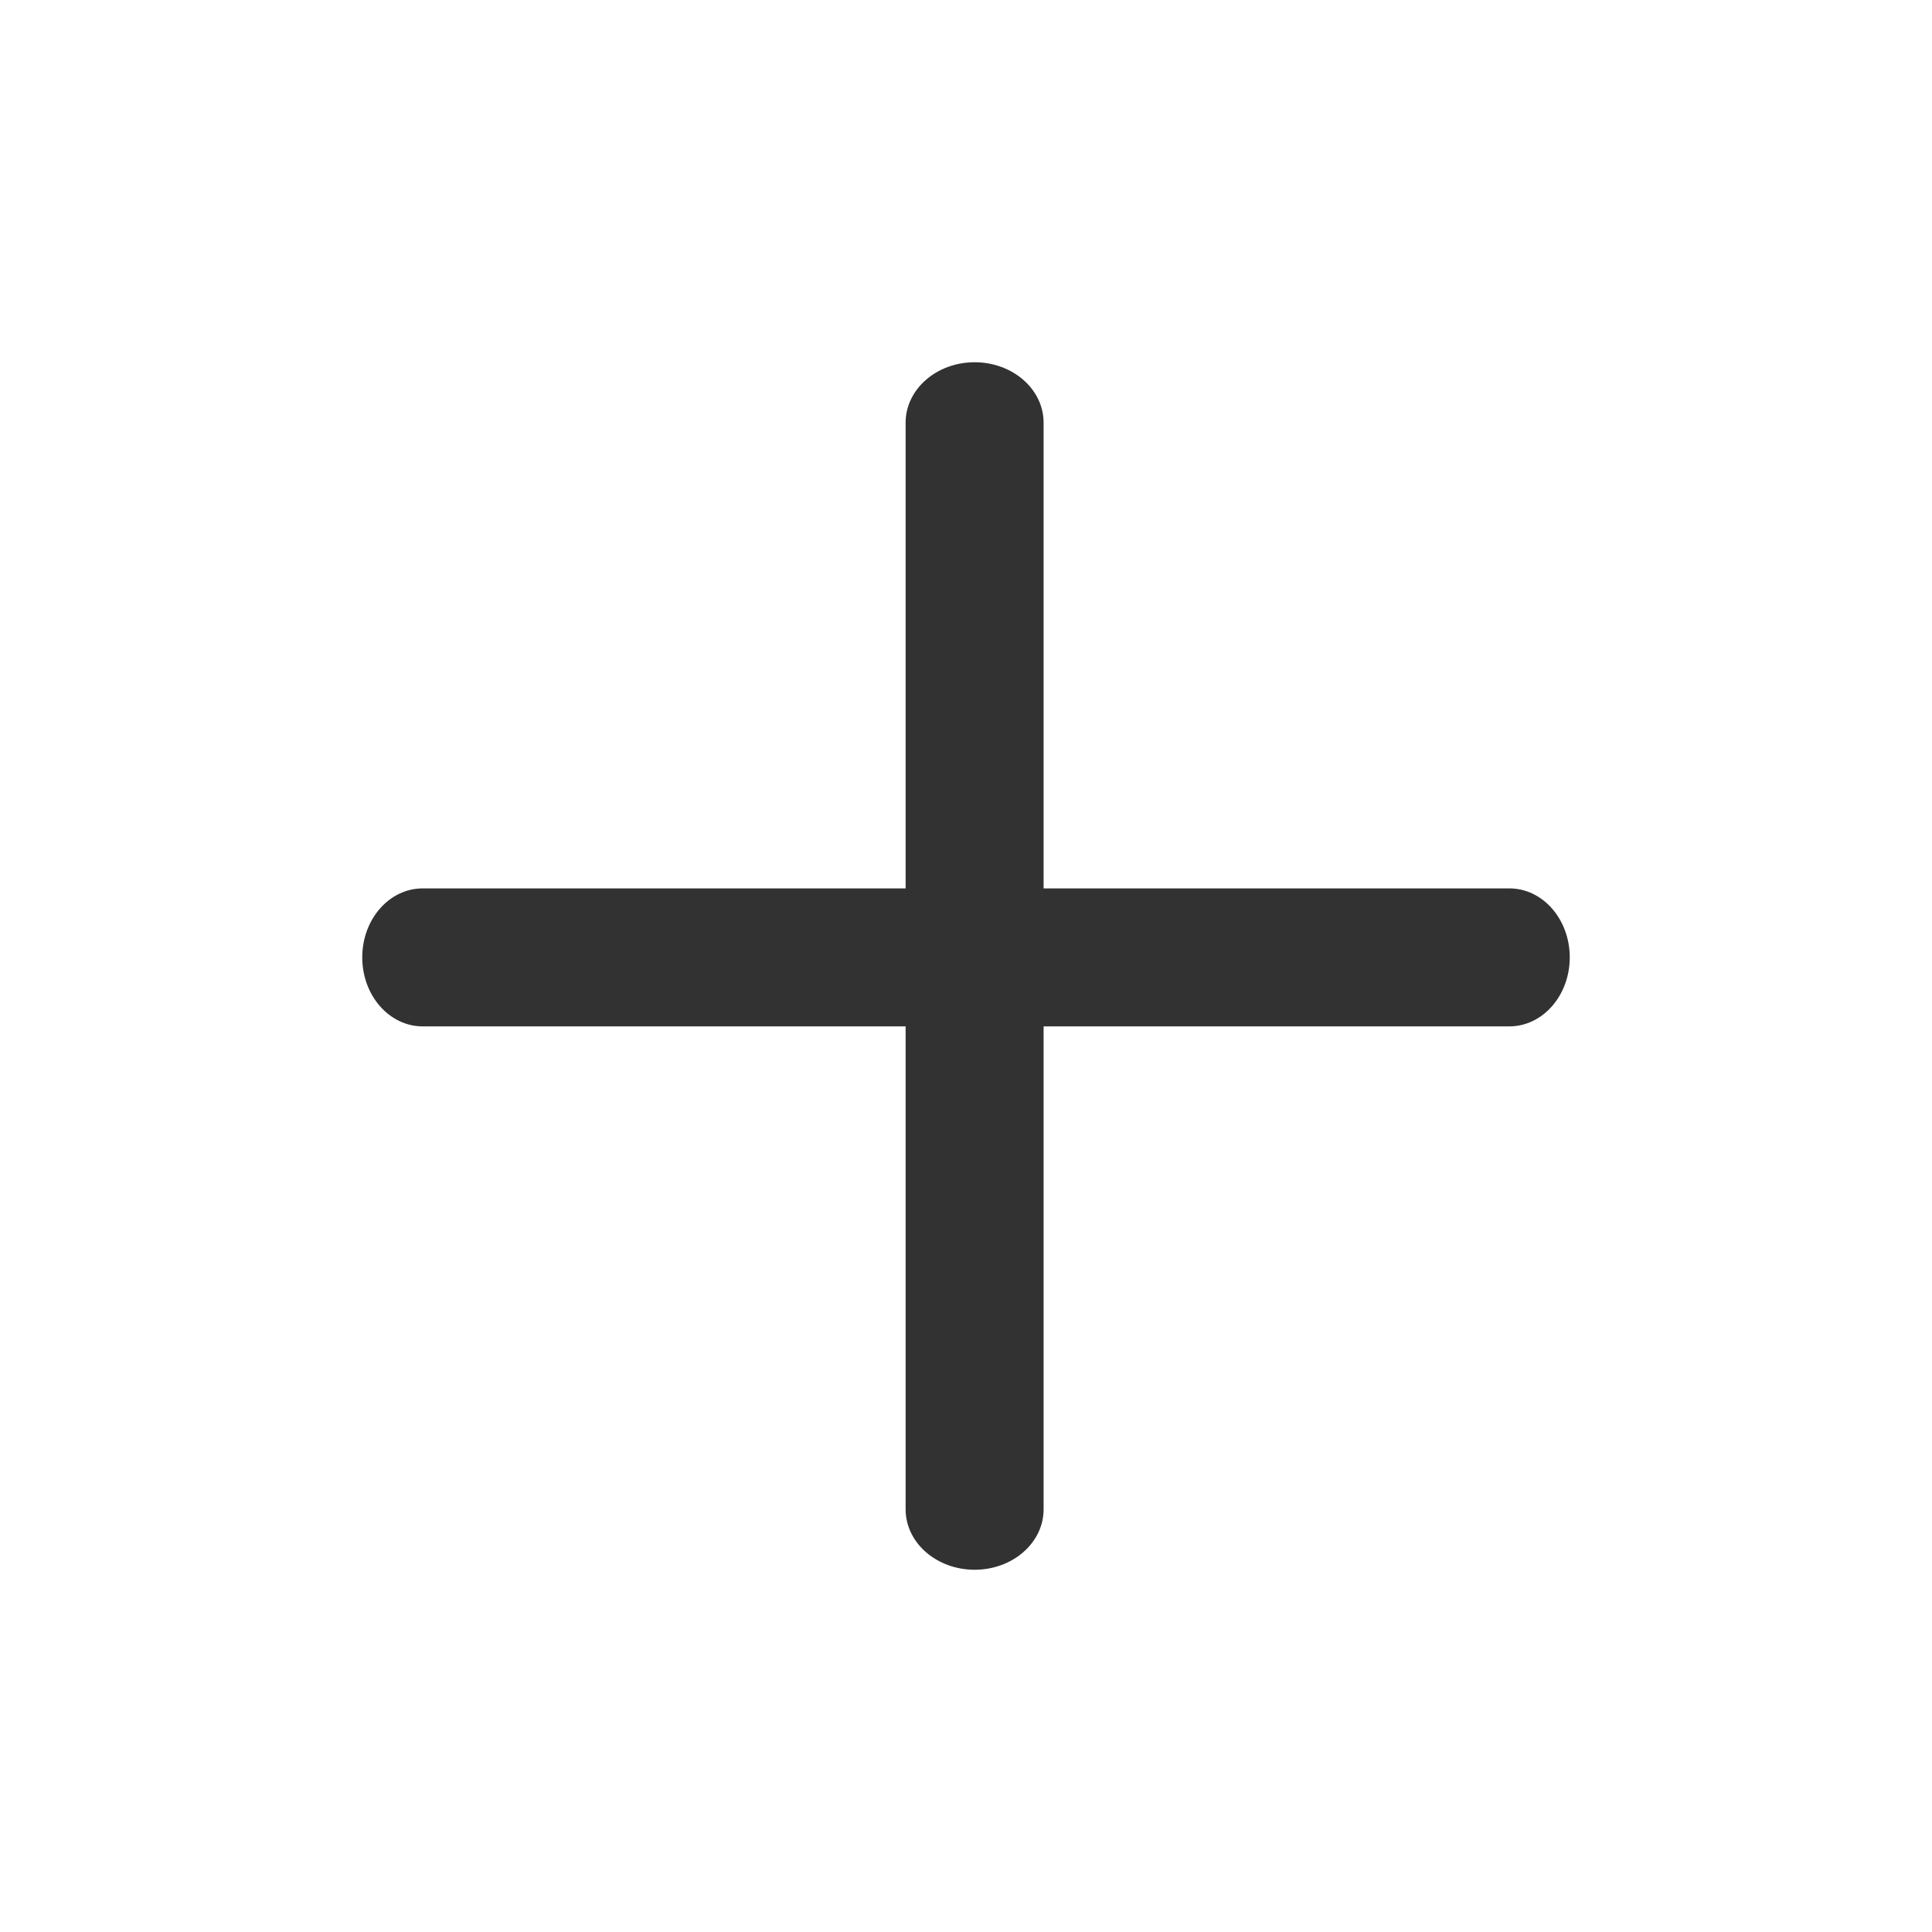
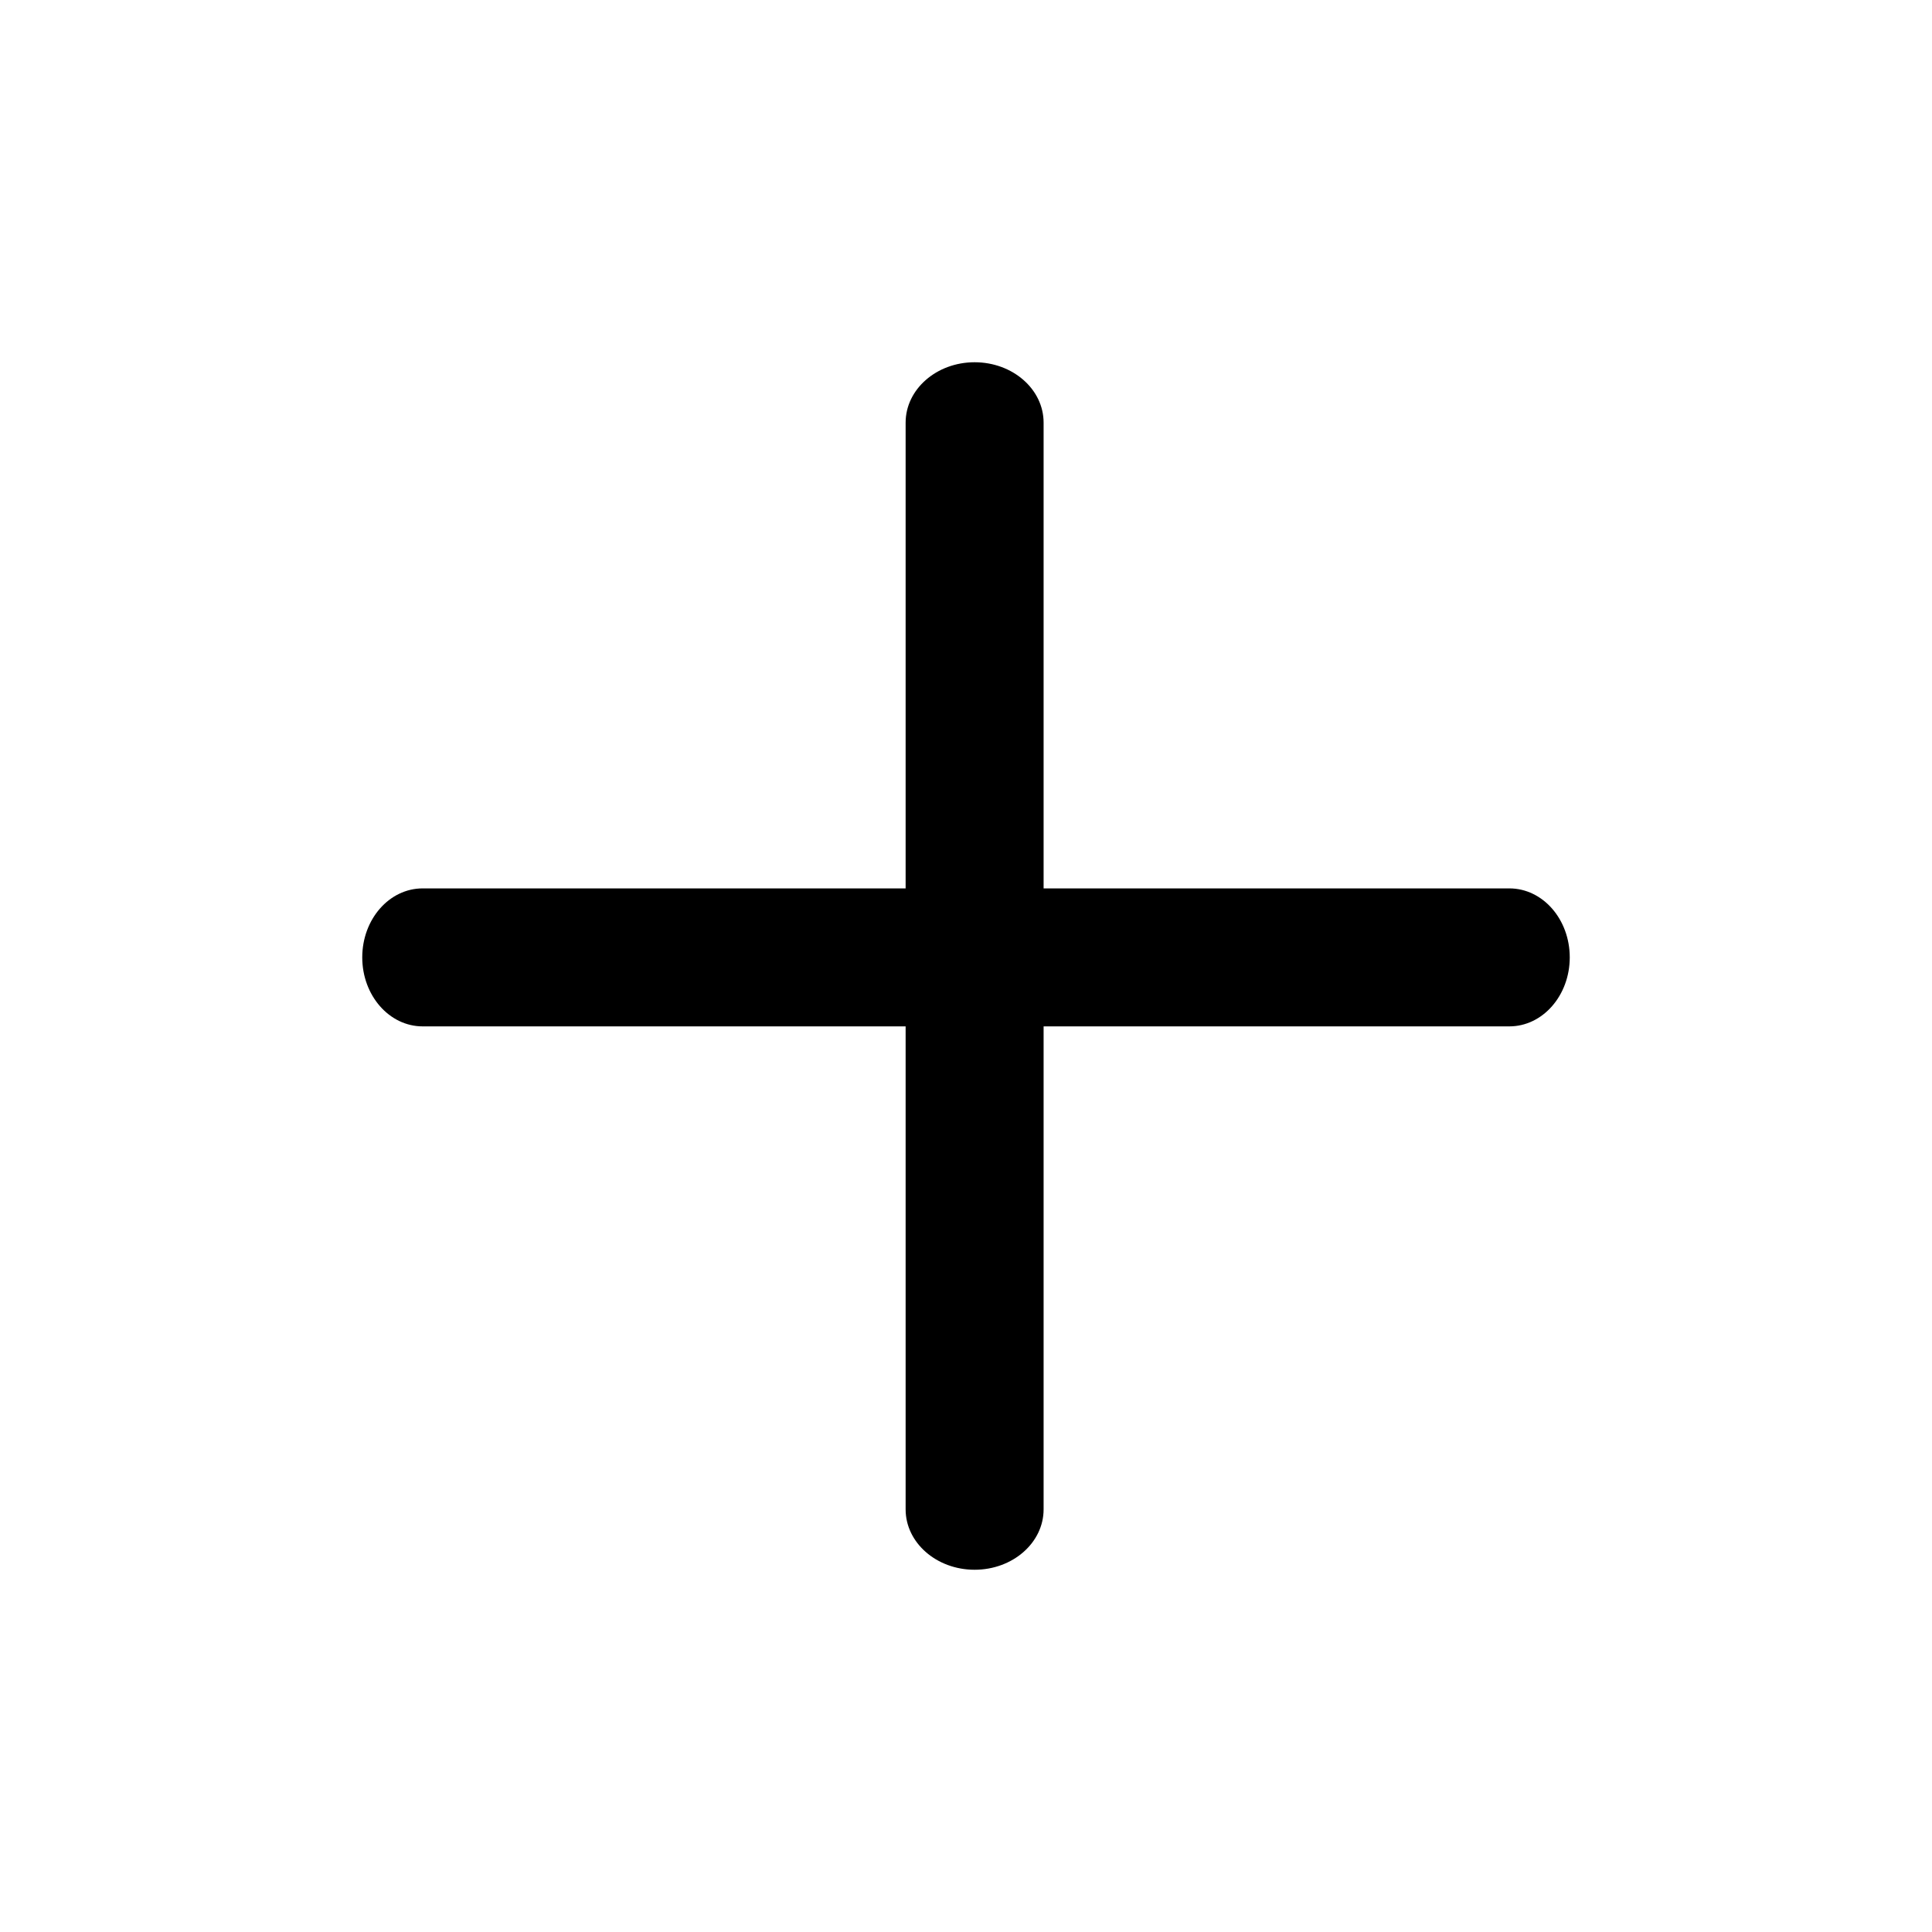
<svg xmlns="http://www.w3.org/2000/svg" width="24" height="24" viewBox="0 0 24 24" fill="none">
-   <path fill-rule="evenodd" clip-rule="evenodd" d="M4.5 11.893C4.5 11.419 4.836 11.036 5.25 11.036L18.75 11.036C19.164 11.036 19.5 11.419 19.5 11.893C19.5 12.366 19.164 12.75 18.75 12.75L5.25 12.75C4.836 12.75 4.5 12.366 4.5 11.893Z" fill="#323232" />
-   <path fill-rule="evenodd" clip-rule="evenodd" d="M12.107 4.5C12.581 4.5 12.964 4.836 12.964 5.25L12.964 18.75C12.964 19.164 12.581 19.5 12.107 19.5C11.634 19.5 11.25 19.164 11.25 18.75L11.25 5.25C11.25 4.836 11.634 4.5 12.107 4.5Z" fill="#323232" />
+   <path fill-rule="evenodd" clip-rule="evenodd" d="M4.5 11.893C4.5 11.419 4.836 11.036 5.25 11.036L18.75 11.036C19.164 11.036 19.5 11.419 19.5 11.893C19.5 12.366 19.164 12.75 18.75 12.75L5.25 12.75C4.836 12.75 4.5 12.366 4.5 11.893Z" fill="currentColor" />
+   <path fill-rule="evenodd" clip-rule="evenodd" d="M12.107 4.5C12.581 4.5 12.964 4.836 12.964 5.25L12.964 18.75C12.964 19.164 12.581 19.5 12.107 19.5C11.634 19.5 11.25 19.164 11.25 18.75L11.25 5.25C11.25 4.836 11.634 4.5 12.107 4.5Z" fill="currentColor" />
</svg>
